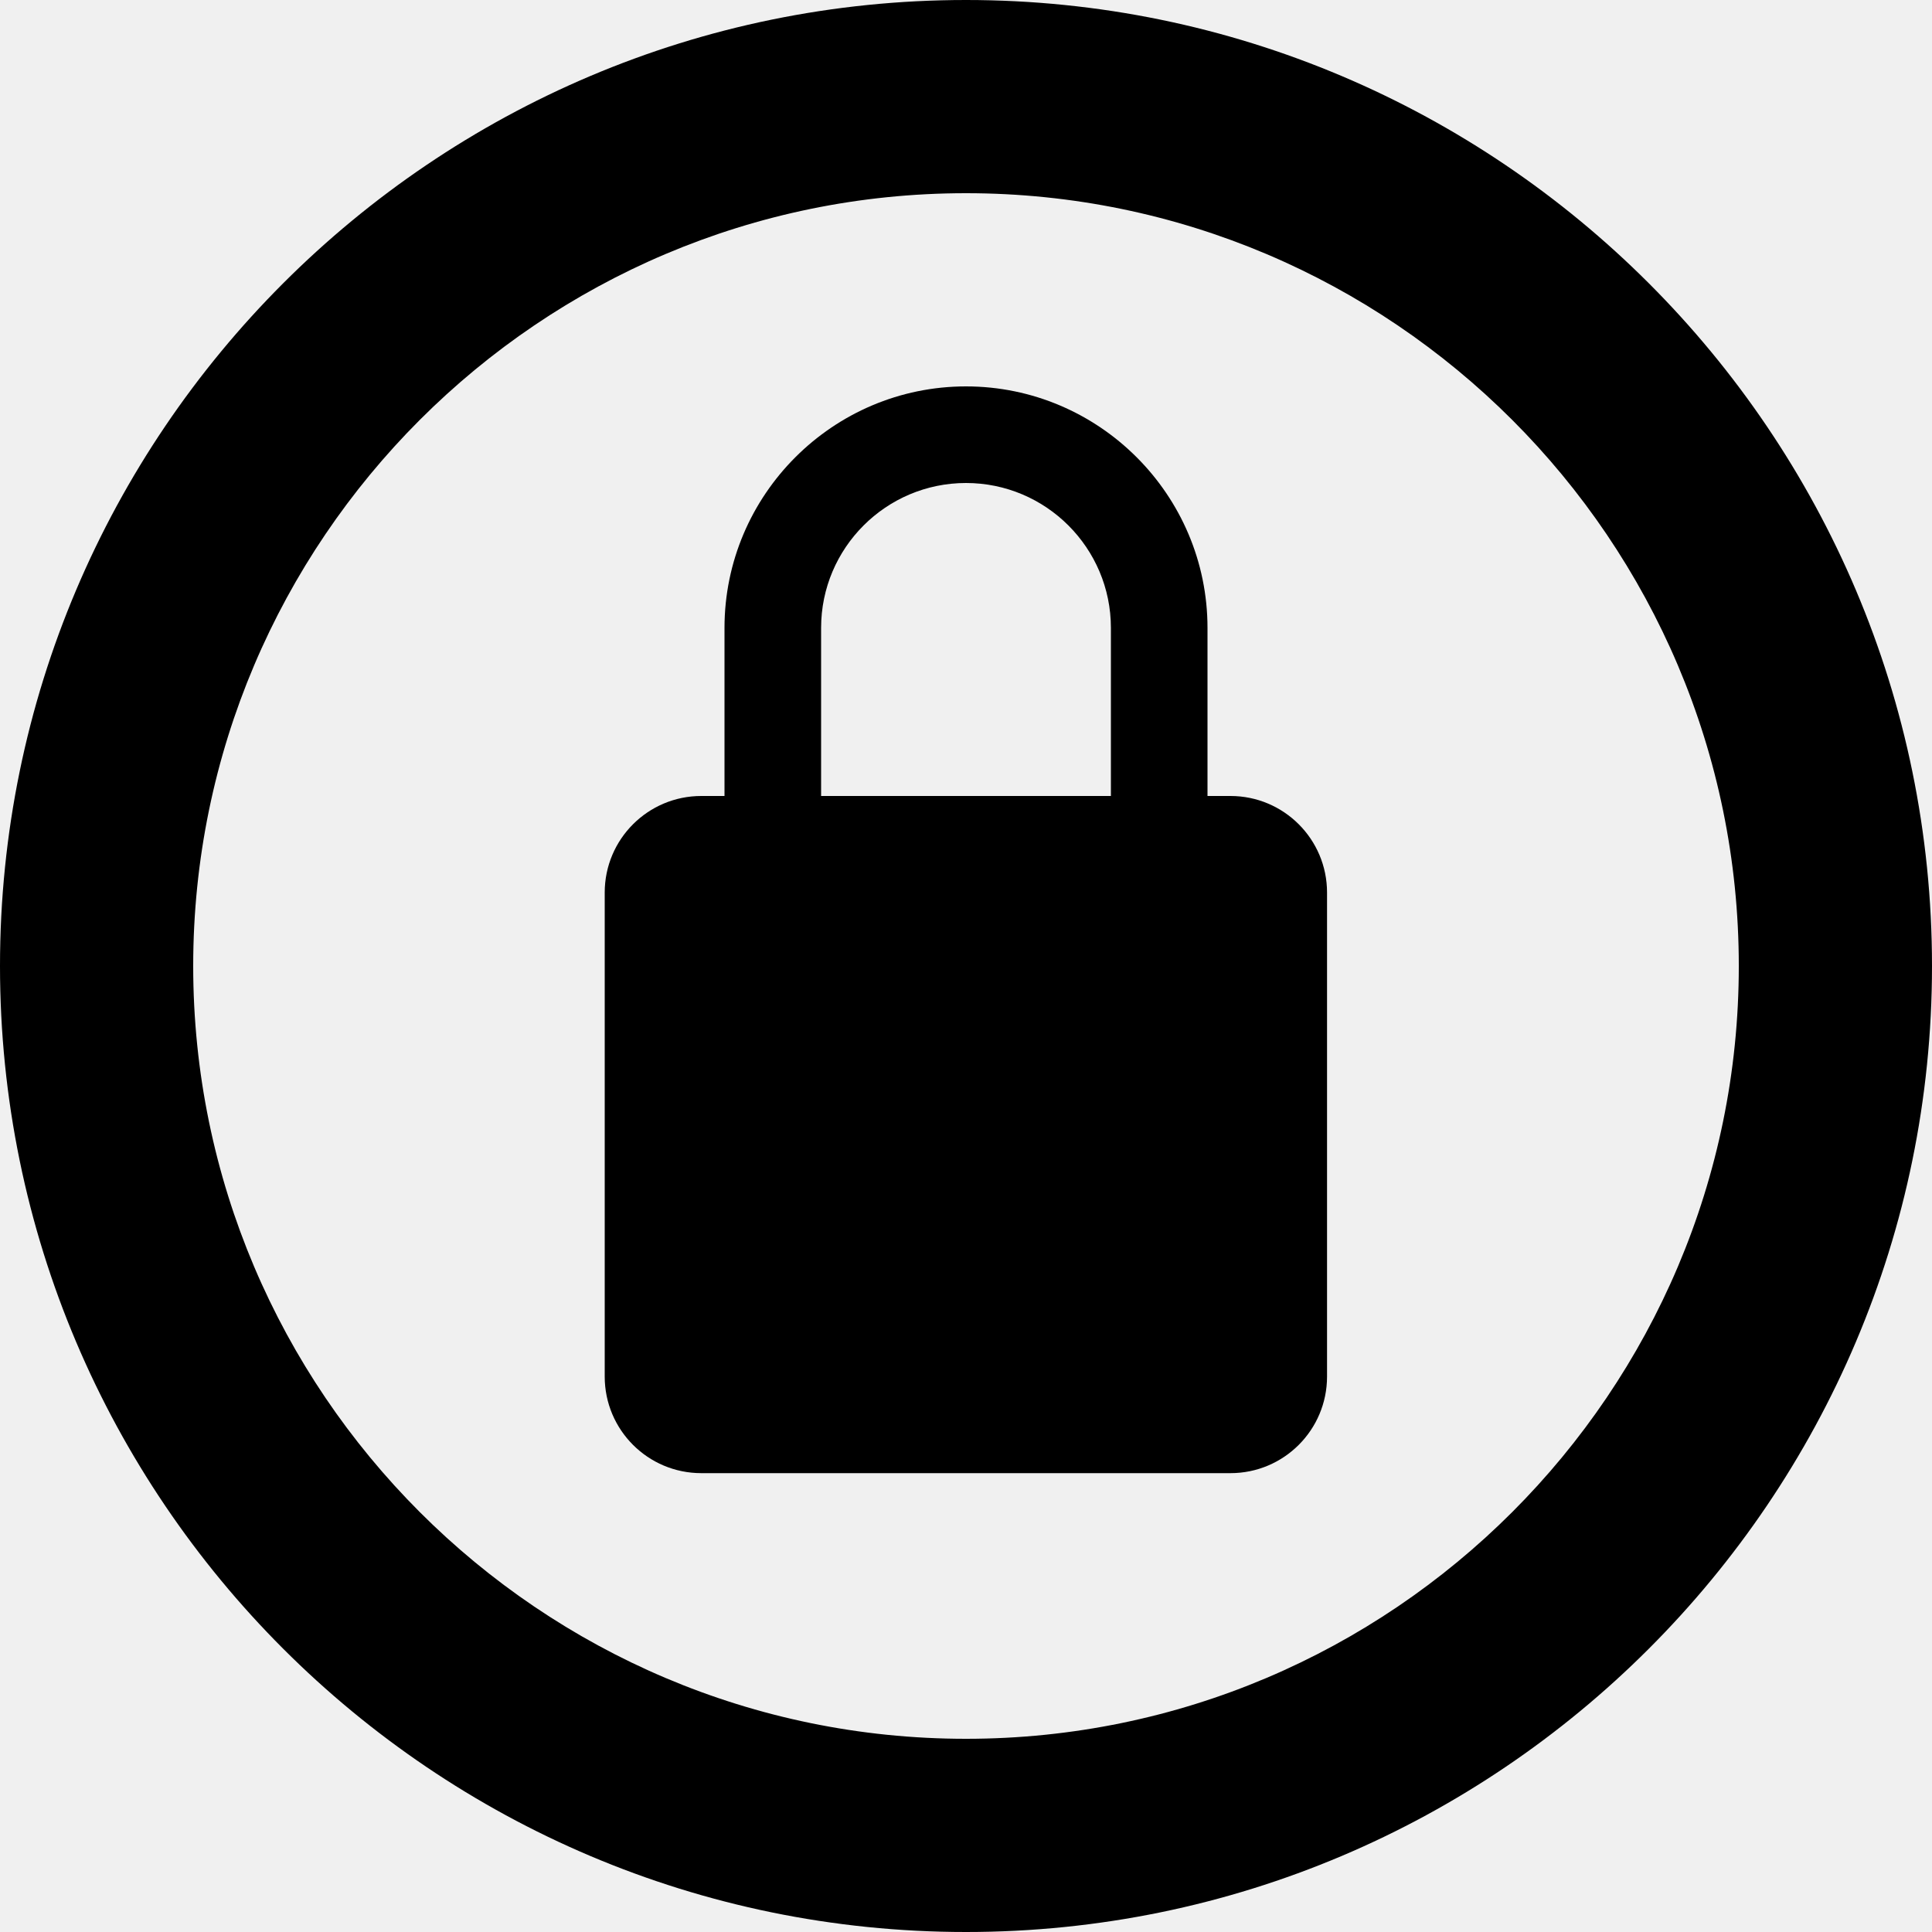
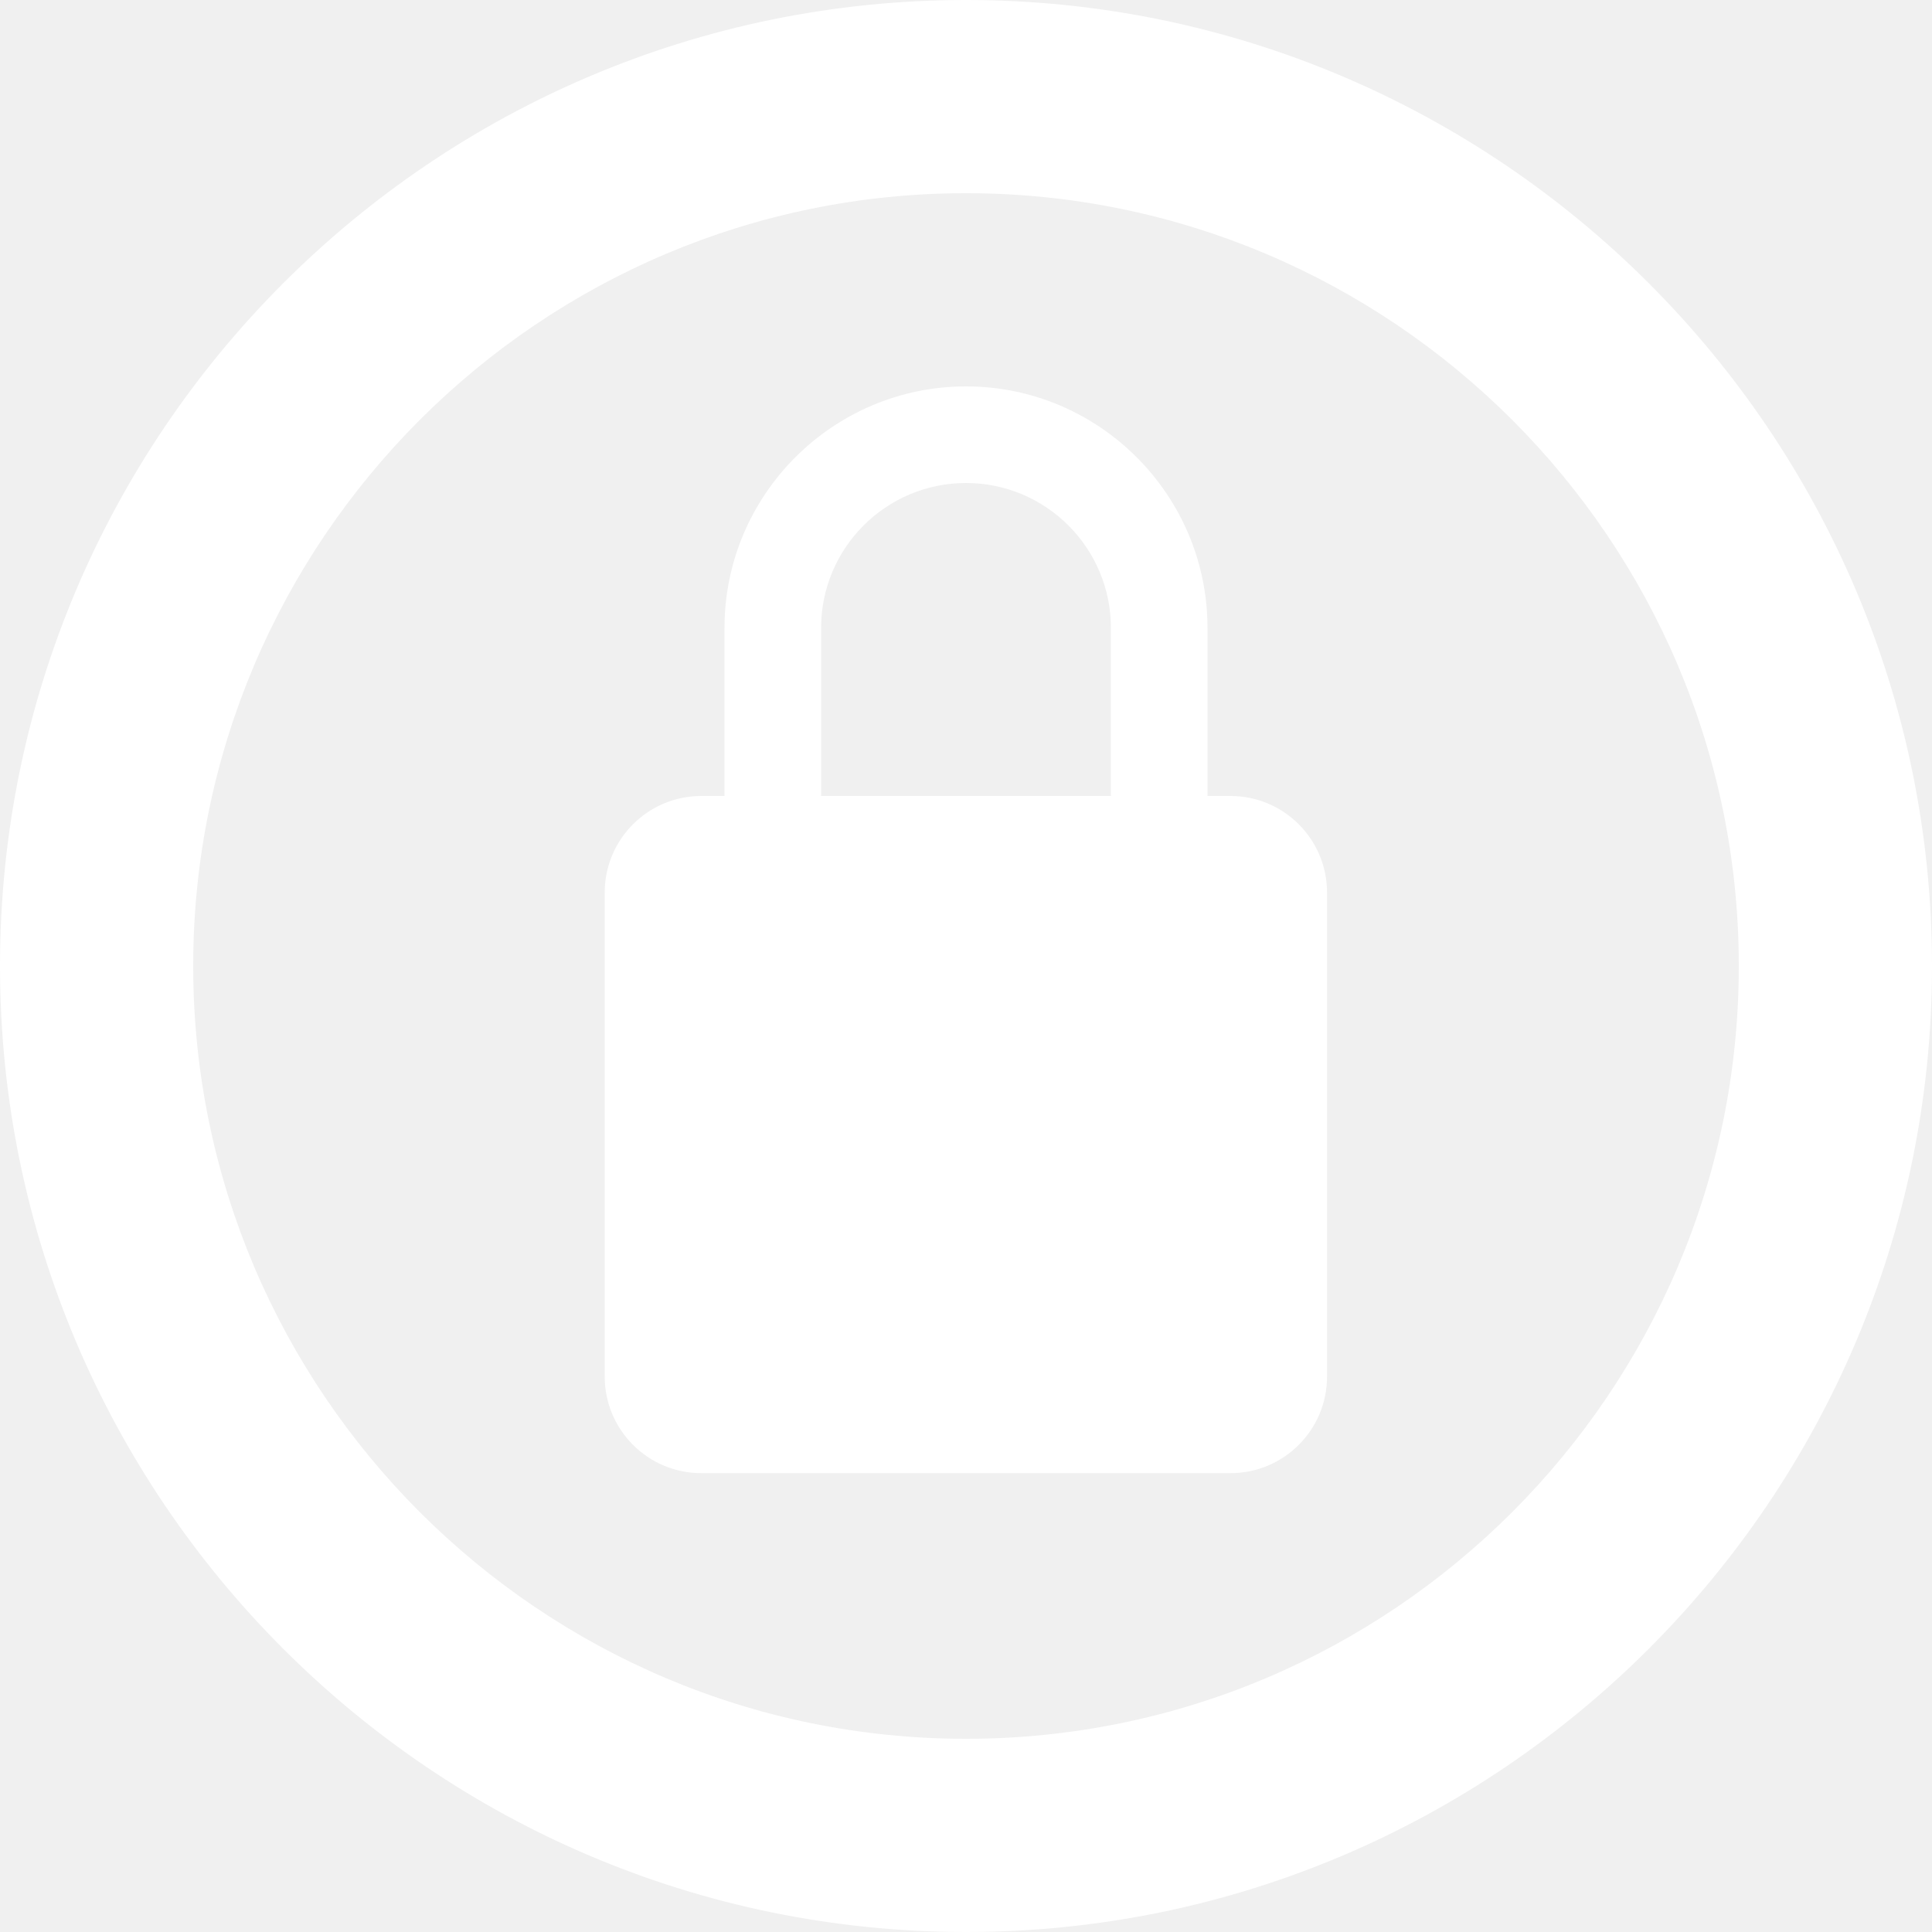
- <svg xmlns="http://www.w3.org/2000/svg" id="Layer_1" data-name="Layer 1" viewBox="0 0 80 80">
+ <svg xmlns="http://www.w3.org/2000/svg" id="Layer_1" data-name="Layer 1" viewBox="0 0 80 80" fill="#ffffff">
  <path d="M40,0C17.94,0,0,17.94,0,40s17.94,40,40,40,40-17.94,40-40S62.06,0,40,0ZM40,72c-17.64,0-32-14.36-32-32S22.36,8,40,8s32,14.36,32,32-14.36,32-32,32Z" />
  <path d="M50.96,32.96h-.96v-6.96c0-5.51-4.49-10-10-10s-10,4.49-10,10v6.96h-.96c-2.21,0-4,1.79-4,4v20.04c0,2.21,1.79,4,4,4h21.91c2.21,0,4-1.79,4-4v-20.04c0-2.21-1.79-4-4-4ZM34,26c0-3.31,2.69-6,6-6s6,2.69,6,6v6.96h-12v-6.96Z" />
</svg>
